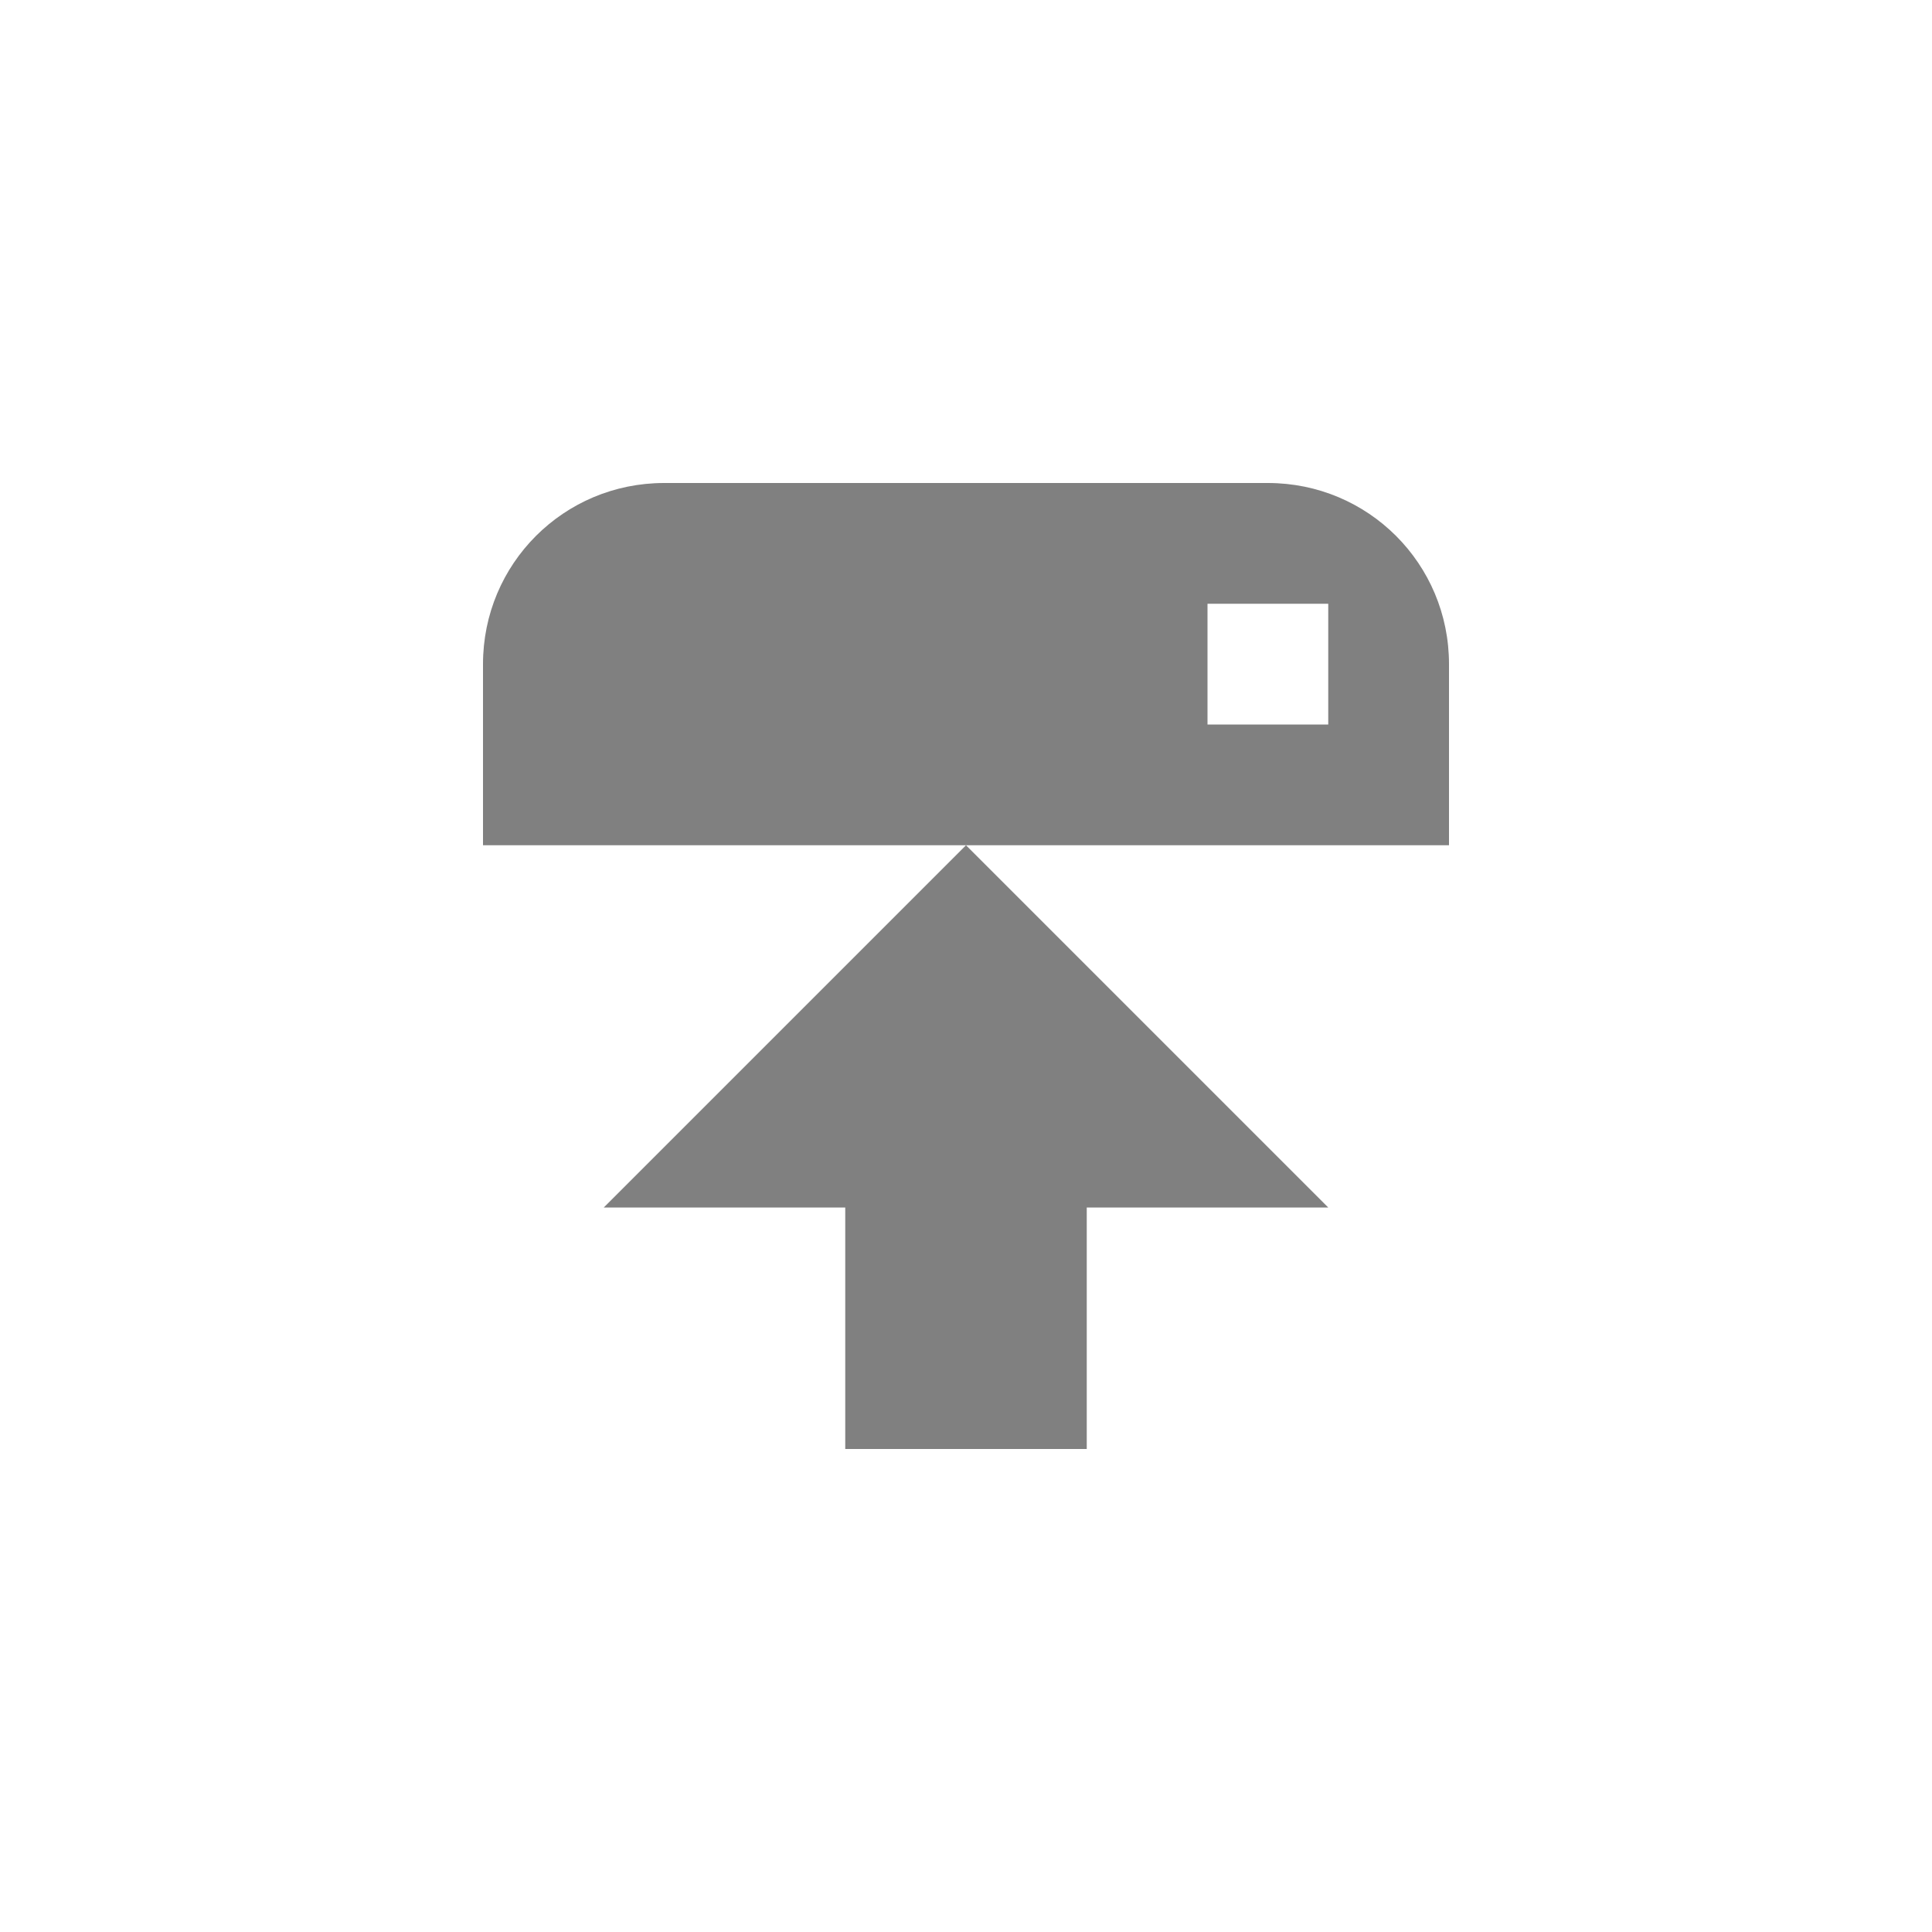
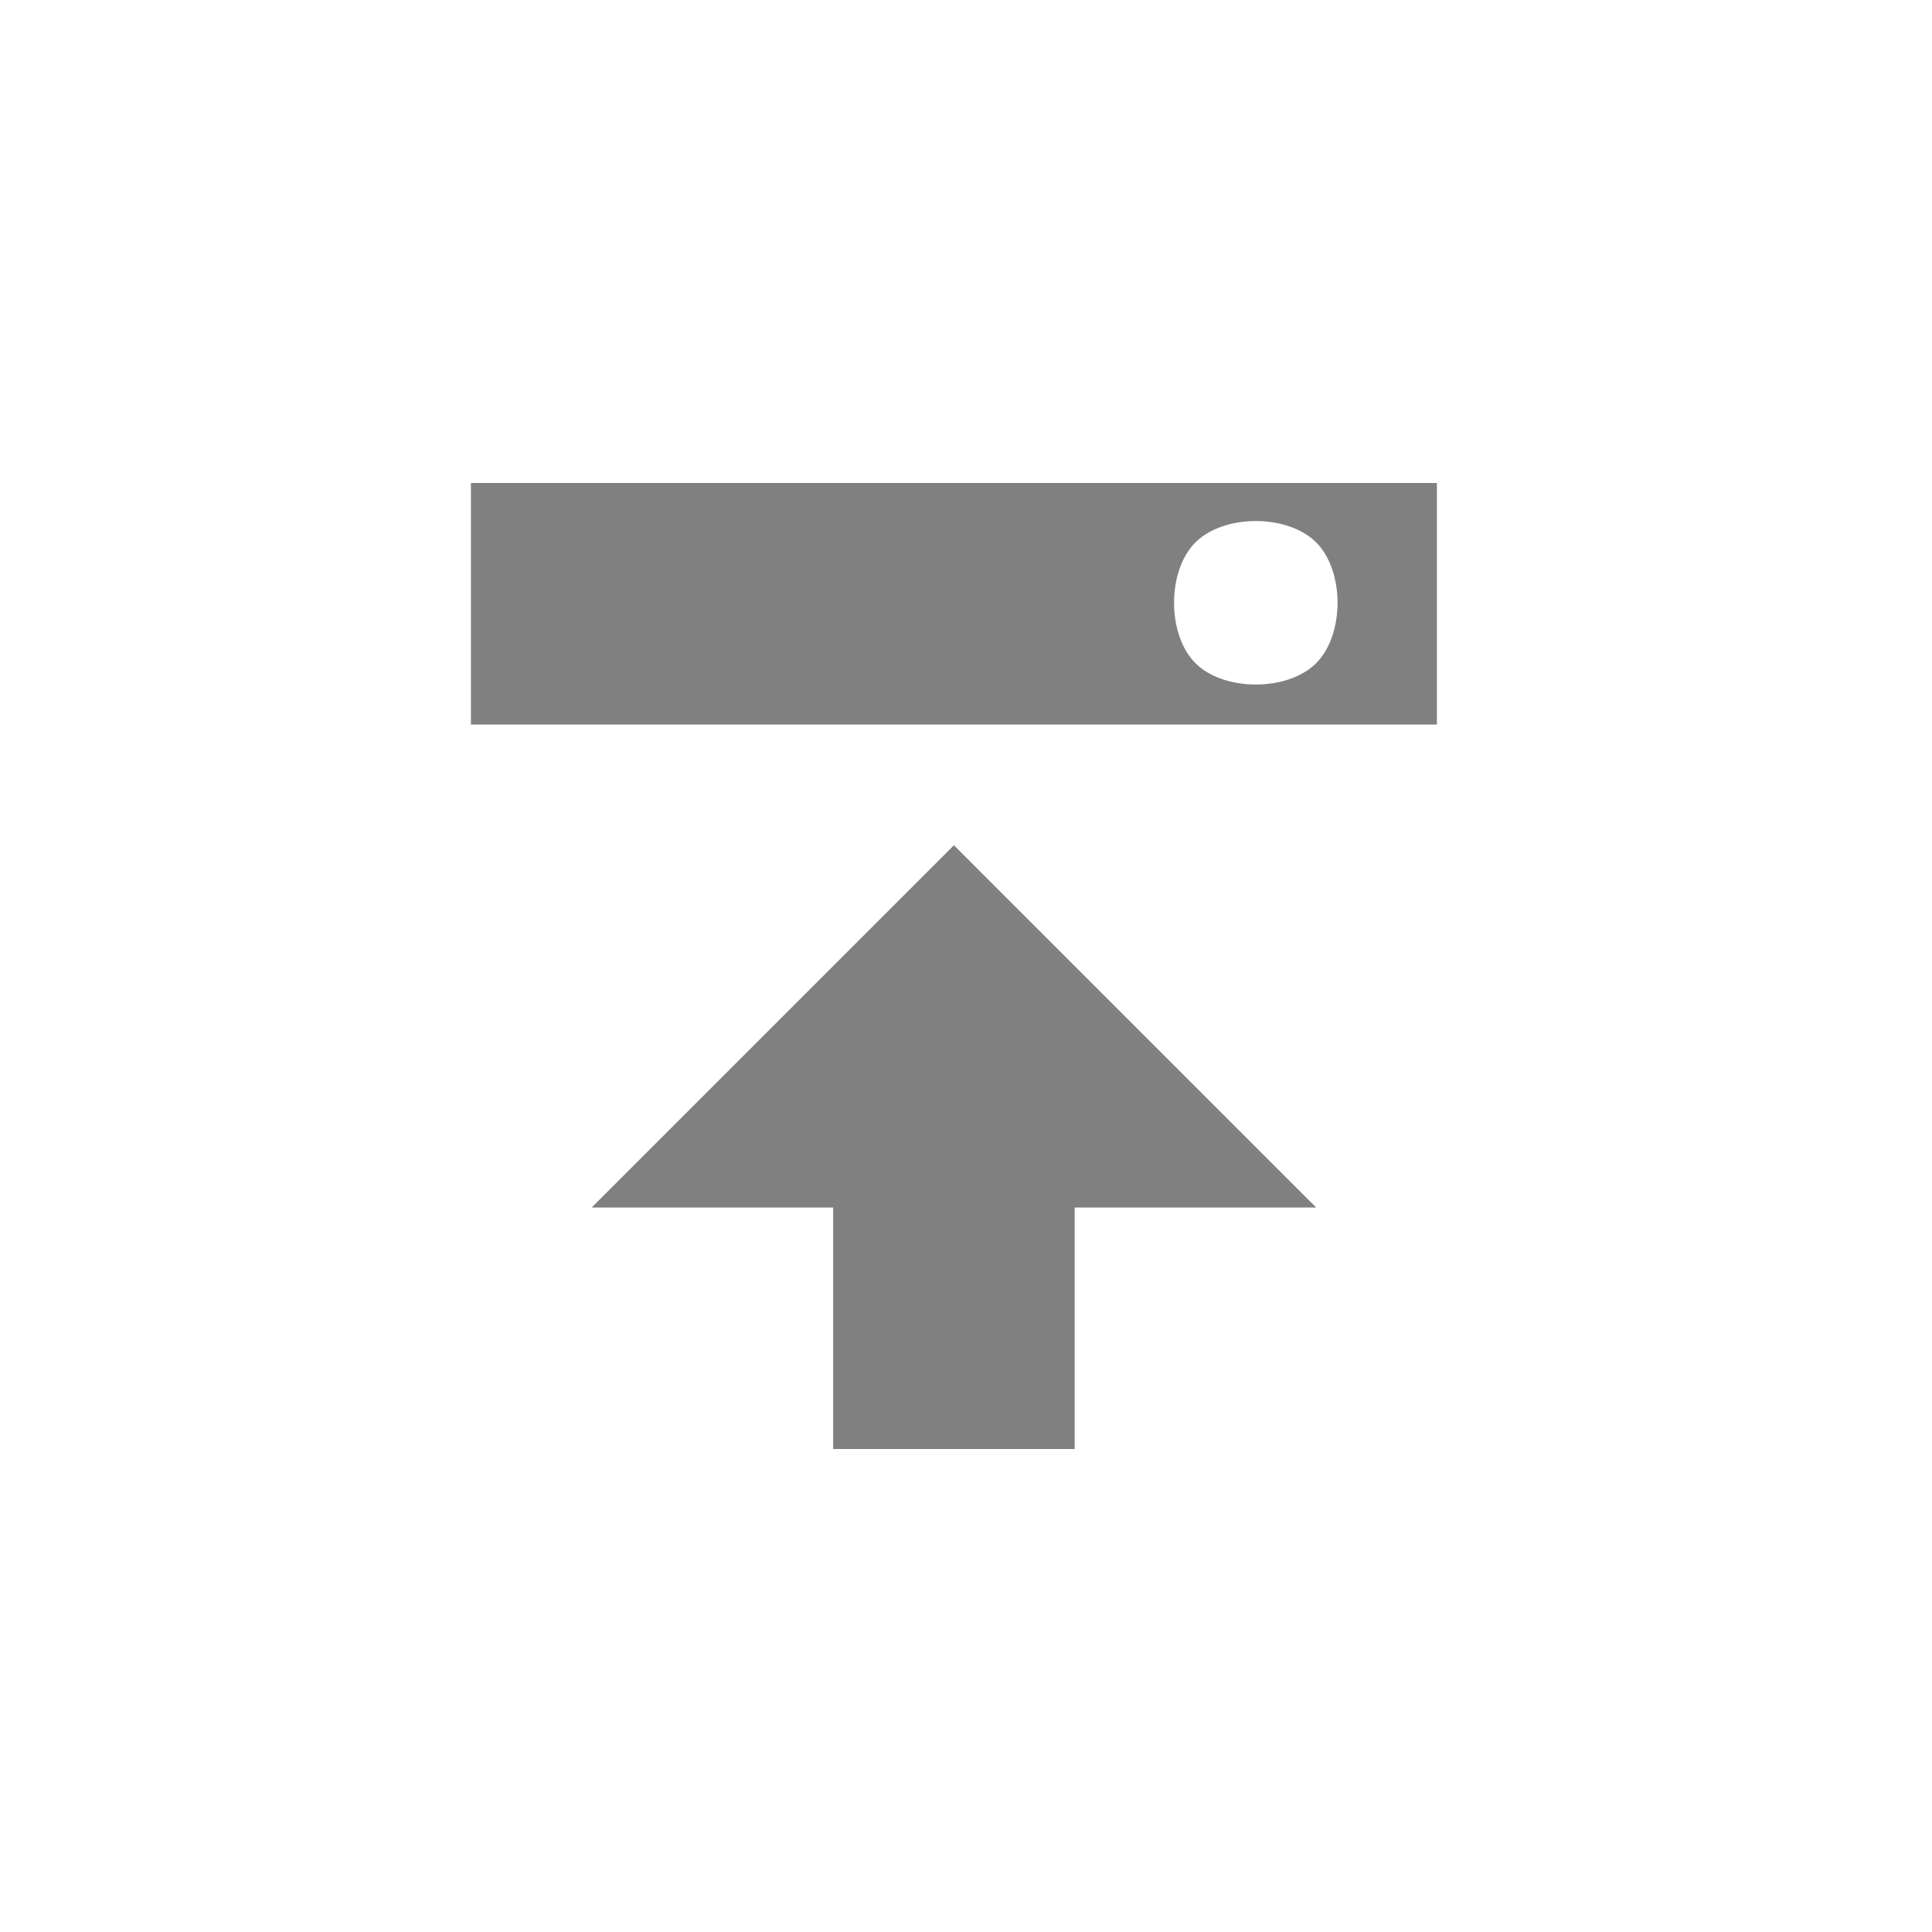
<svg xmlns="http://www.w3.org/2000/svg" enable-background="new 0 0 32 32" height="16" id="Layer_1" version="1.1" viewBox="0 0 16 16" width="16" xml:space="preserve">
  <defs id="defs24" />
  <g transform="translate(-1426,-247)" style="display:inline;opacity:1" id="g4490-3-75">
    <g id="g4092-0-7-0" style="display:inline" transform="translate(58,0)" />
  </g>
  <g id="g4142">
    <rect y="2.6171874e-06" x="0" height="16" width="16" id="rect17883-32" style="display:inline;opacity:1;fill:none;fill-opacity:1;stroke:none;stroke-width:1;stroke-linecap:butt;stroke-linejoin:miter;stroke-miterlimit:4;stroke-dasharray:none;stroke-dashoffset:0;stroke-opacity:0" />
-     <g id="g4138">
-       <path style="color:#000000;display:inline;overflow:visible;visibility:visible;fill:#808080;fill-opacity:1;fill-rule:nonzero;stroke:none;stroke-width:0.8;marker:none;enable-background:accumulate" d="M 5.5,4 C 4.669,4 4,4.669 4,5.5 L 4,7 12,7 12,5.5 C 12,4.669 11.331,4 10.5,4 Z m 4.5,1 1,0 0,1 -1,0 z" id="path3842-6" />
-       <path style="color:#000000;display:inline;overflow:visible;visibility:visible;fill:#808080;fill-opacity:1;fill-rule:nonzero;stroke:none;stroke-width:0.8;marker:none;enable-background:accumulate" d="m 11,10 -3,-3 -3,3 2,0 0,2 2,0 0,-2 z" id="path3842" />
+     <g id="g4138" transform="translate(-0.1)">
+       <path style="color:#000000;display:inline;overflow:visible;visibility:visible;fill:#808080;fill-opacity:1;fill-rule:nonzero;stroke:none;stroke-width:0.8;marker:none;enable-background:accumulate" d="m 4,4 v 2 h 8 V 4 Z m 6,0.492 c 0.236,-0.236 0.764,-0.236 1,0 0.236,0.236 0.236,0.764 0,1 -0.236,0.236 -0.764,0.236 -1,0 -0.236,-0.236 -0.236,-0.764 0,-1 z" id="path3842-6" />
+       <path style="color:#000000;display:inline;overflow:visible;visibility:visible;fill:#808080;fill-opacity:1;fill-rule:nonzero;stroke:none;stroke-width:0.8;marker:none;enable-background:accumulate" d="M 11,10 8,7 5,10 h 2 v 2 h 2 v -2 z" id="path3842" />
    </g>
  </g>
</svg>
